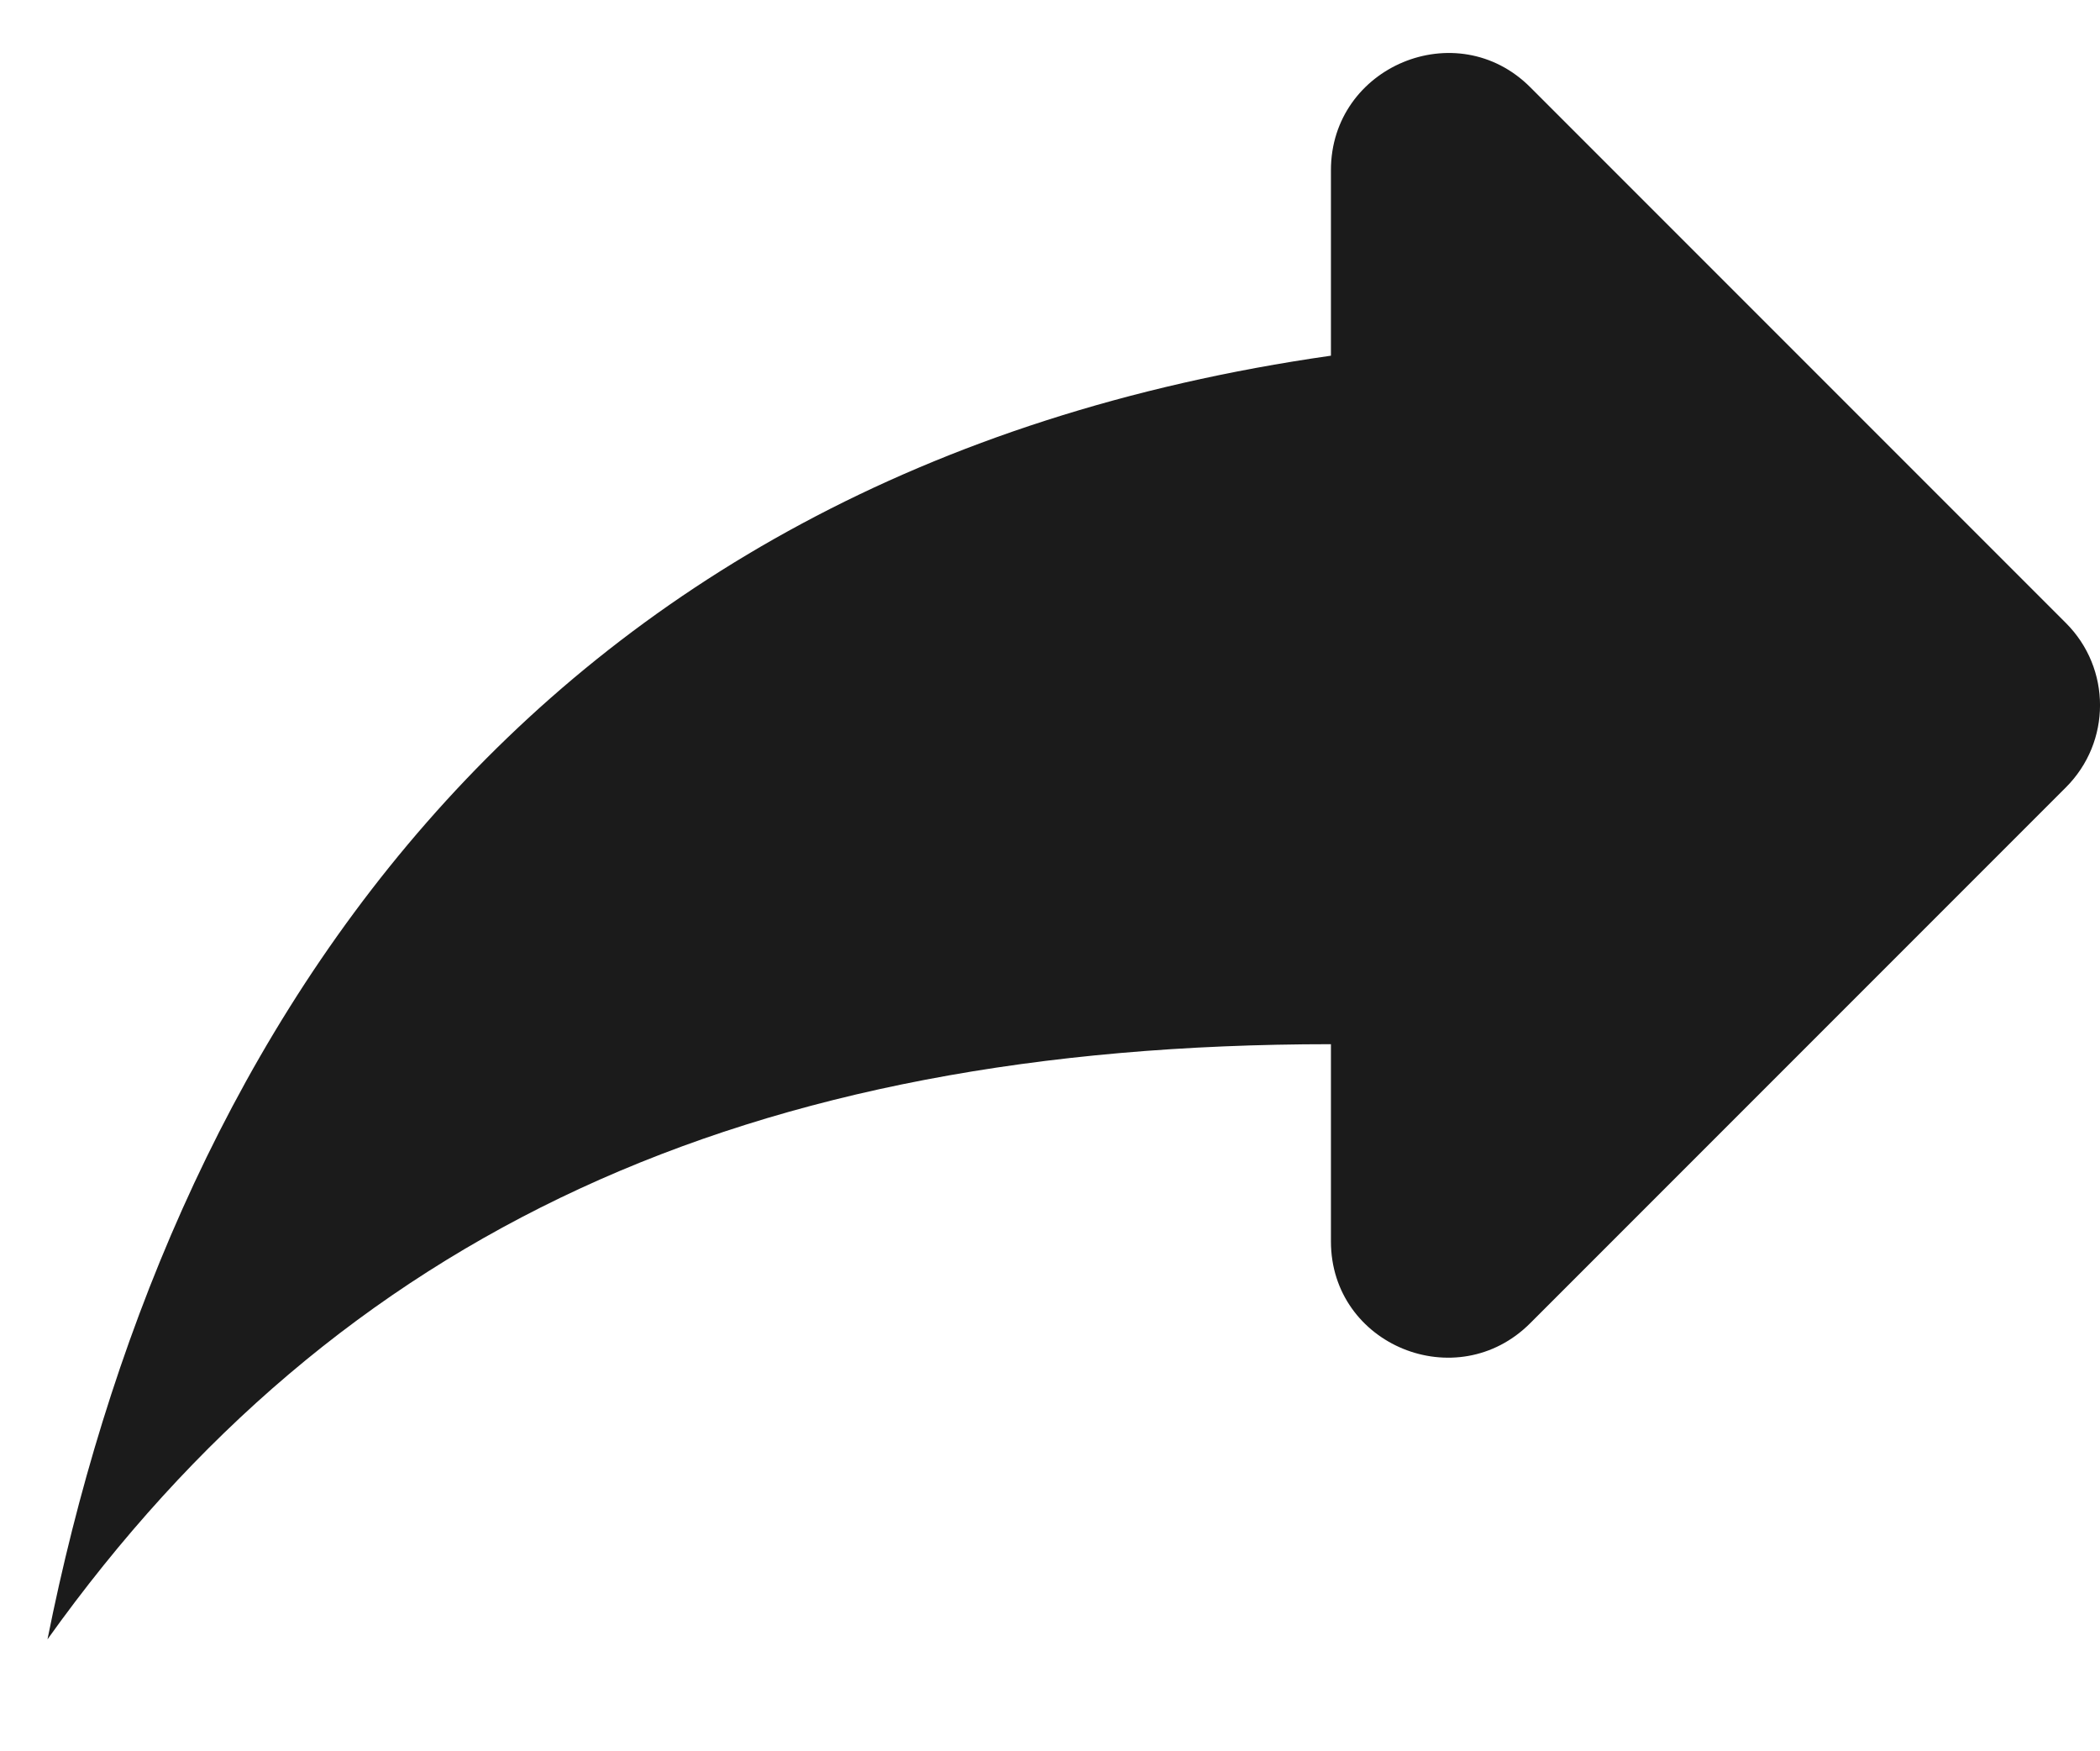
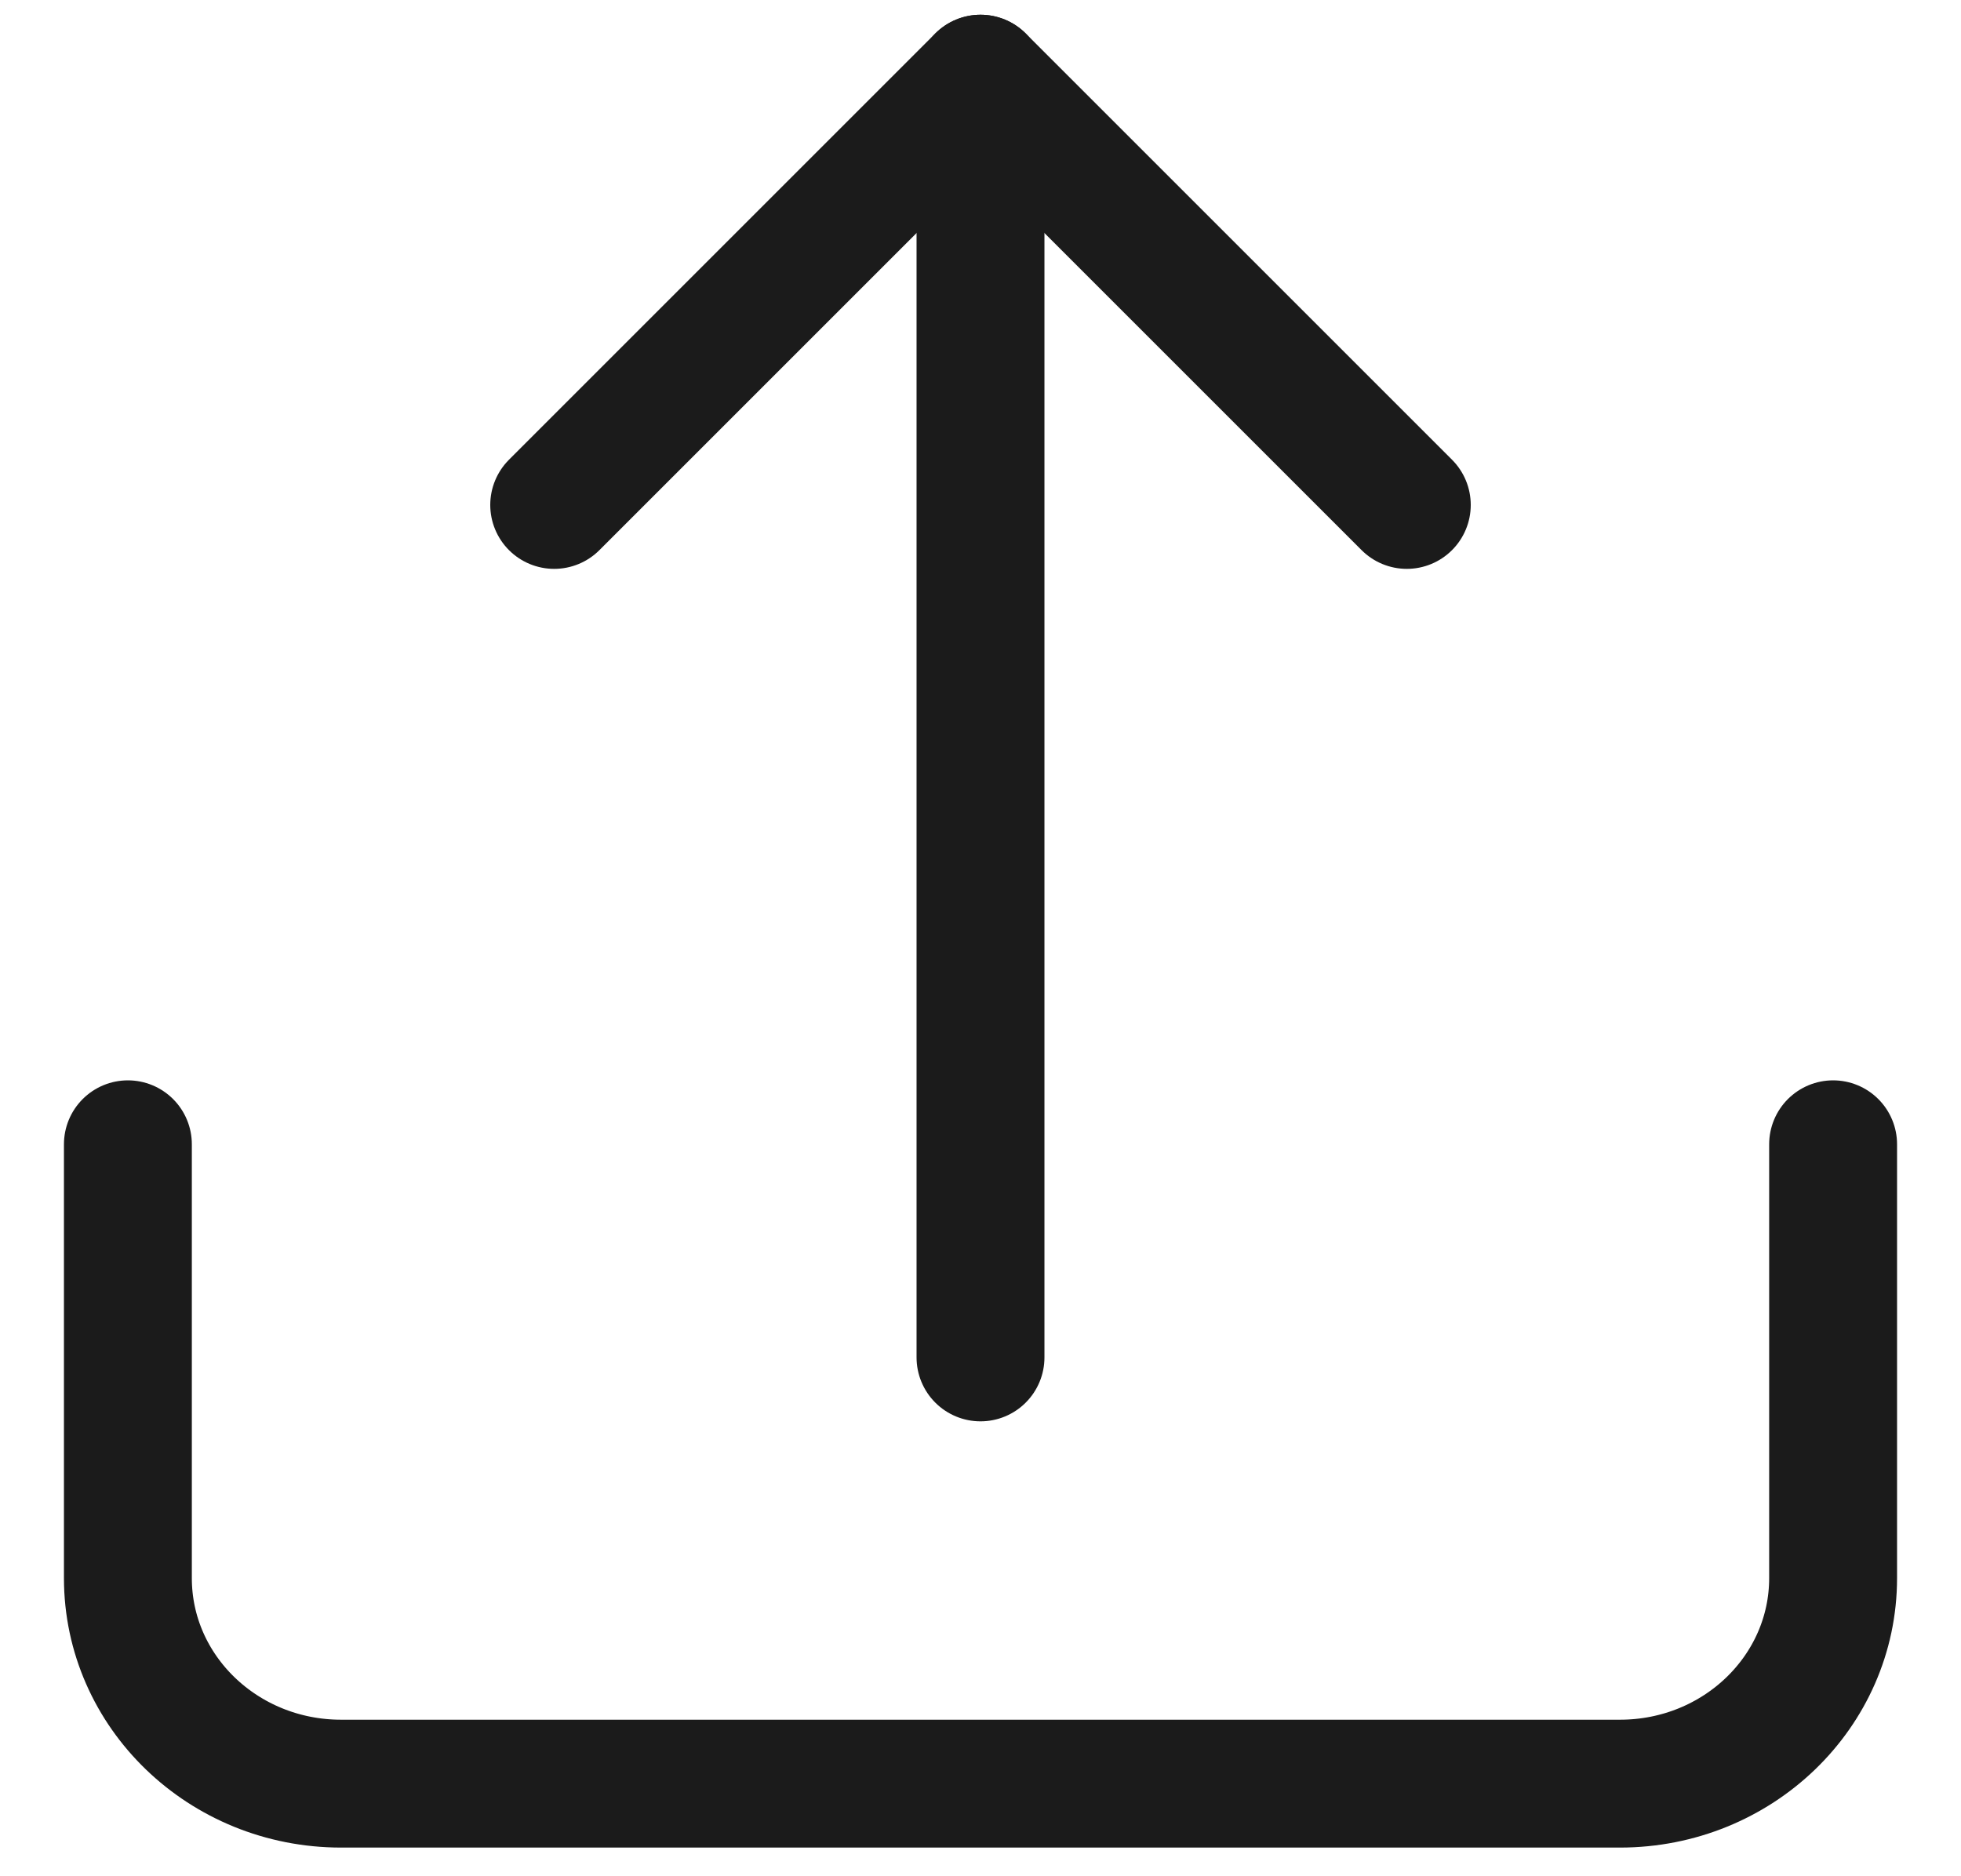
- <svg xmlns="http://www.w3.org/2000/svg" width="18" height="15" viewBox="0 0 18 15" fill="none">
-   <path d="M11.408 3.048V1.458C11.408 0.568 12.488 0.118 13.117 0.748L17.707 5.338C18.098 5.728 18.098 6.358 17.707 6.748L13.117 11.338C12.488 11.968 11.408 11.528 11.408 10.638V8.948C6.407 8.948 2.908 10.548 0.407 14.048C1.407 9.048 4.407 4.048 11.408 3.048Z" fill="#1B1B1B" />
+ <svg xmlns="http://www.w3.org/2000/svg" width="23" height="22" viewBox="0 0 23 22" fill="none">
+   <path d="M21.5 13.423C21.5 15.777 21.5 18.512 21.5 18.512C21.5 19.844 20.381 20.923 19 20.923H4C2.619 20.923 1.5 19.844 1.5 18.512C1.5 18.512 1.5 15.777 1.5 13.423" stroke="#1B1B1B" stroke-width="1.5" stroke-linecap="round" stroke-linejoin="round" />
+   <path d="M16.5 5.923L11.5 0.923L6.5 5.923" stroke="#1B1B1B" stroke-width="1.5" stroke-linecap="round" stroke-linejoin="round" />
+   <path d="M11.5 0.923V15.923" stroke="#1B1B1B" stroke-width="1.5" stroke-linecap="round" stroke-linejoin="round" />
</svg>
